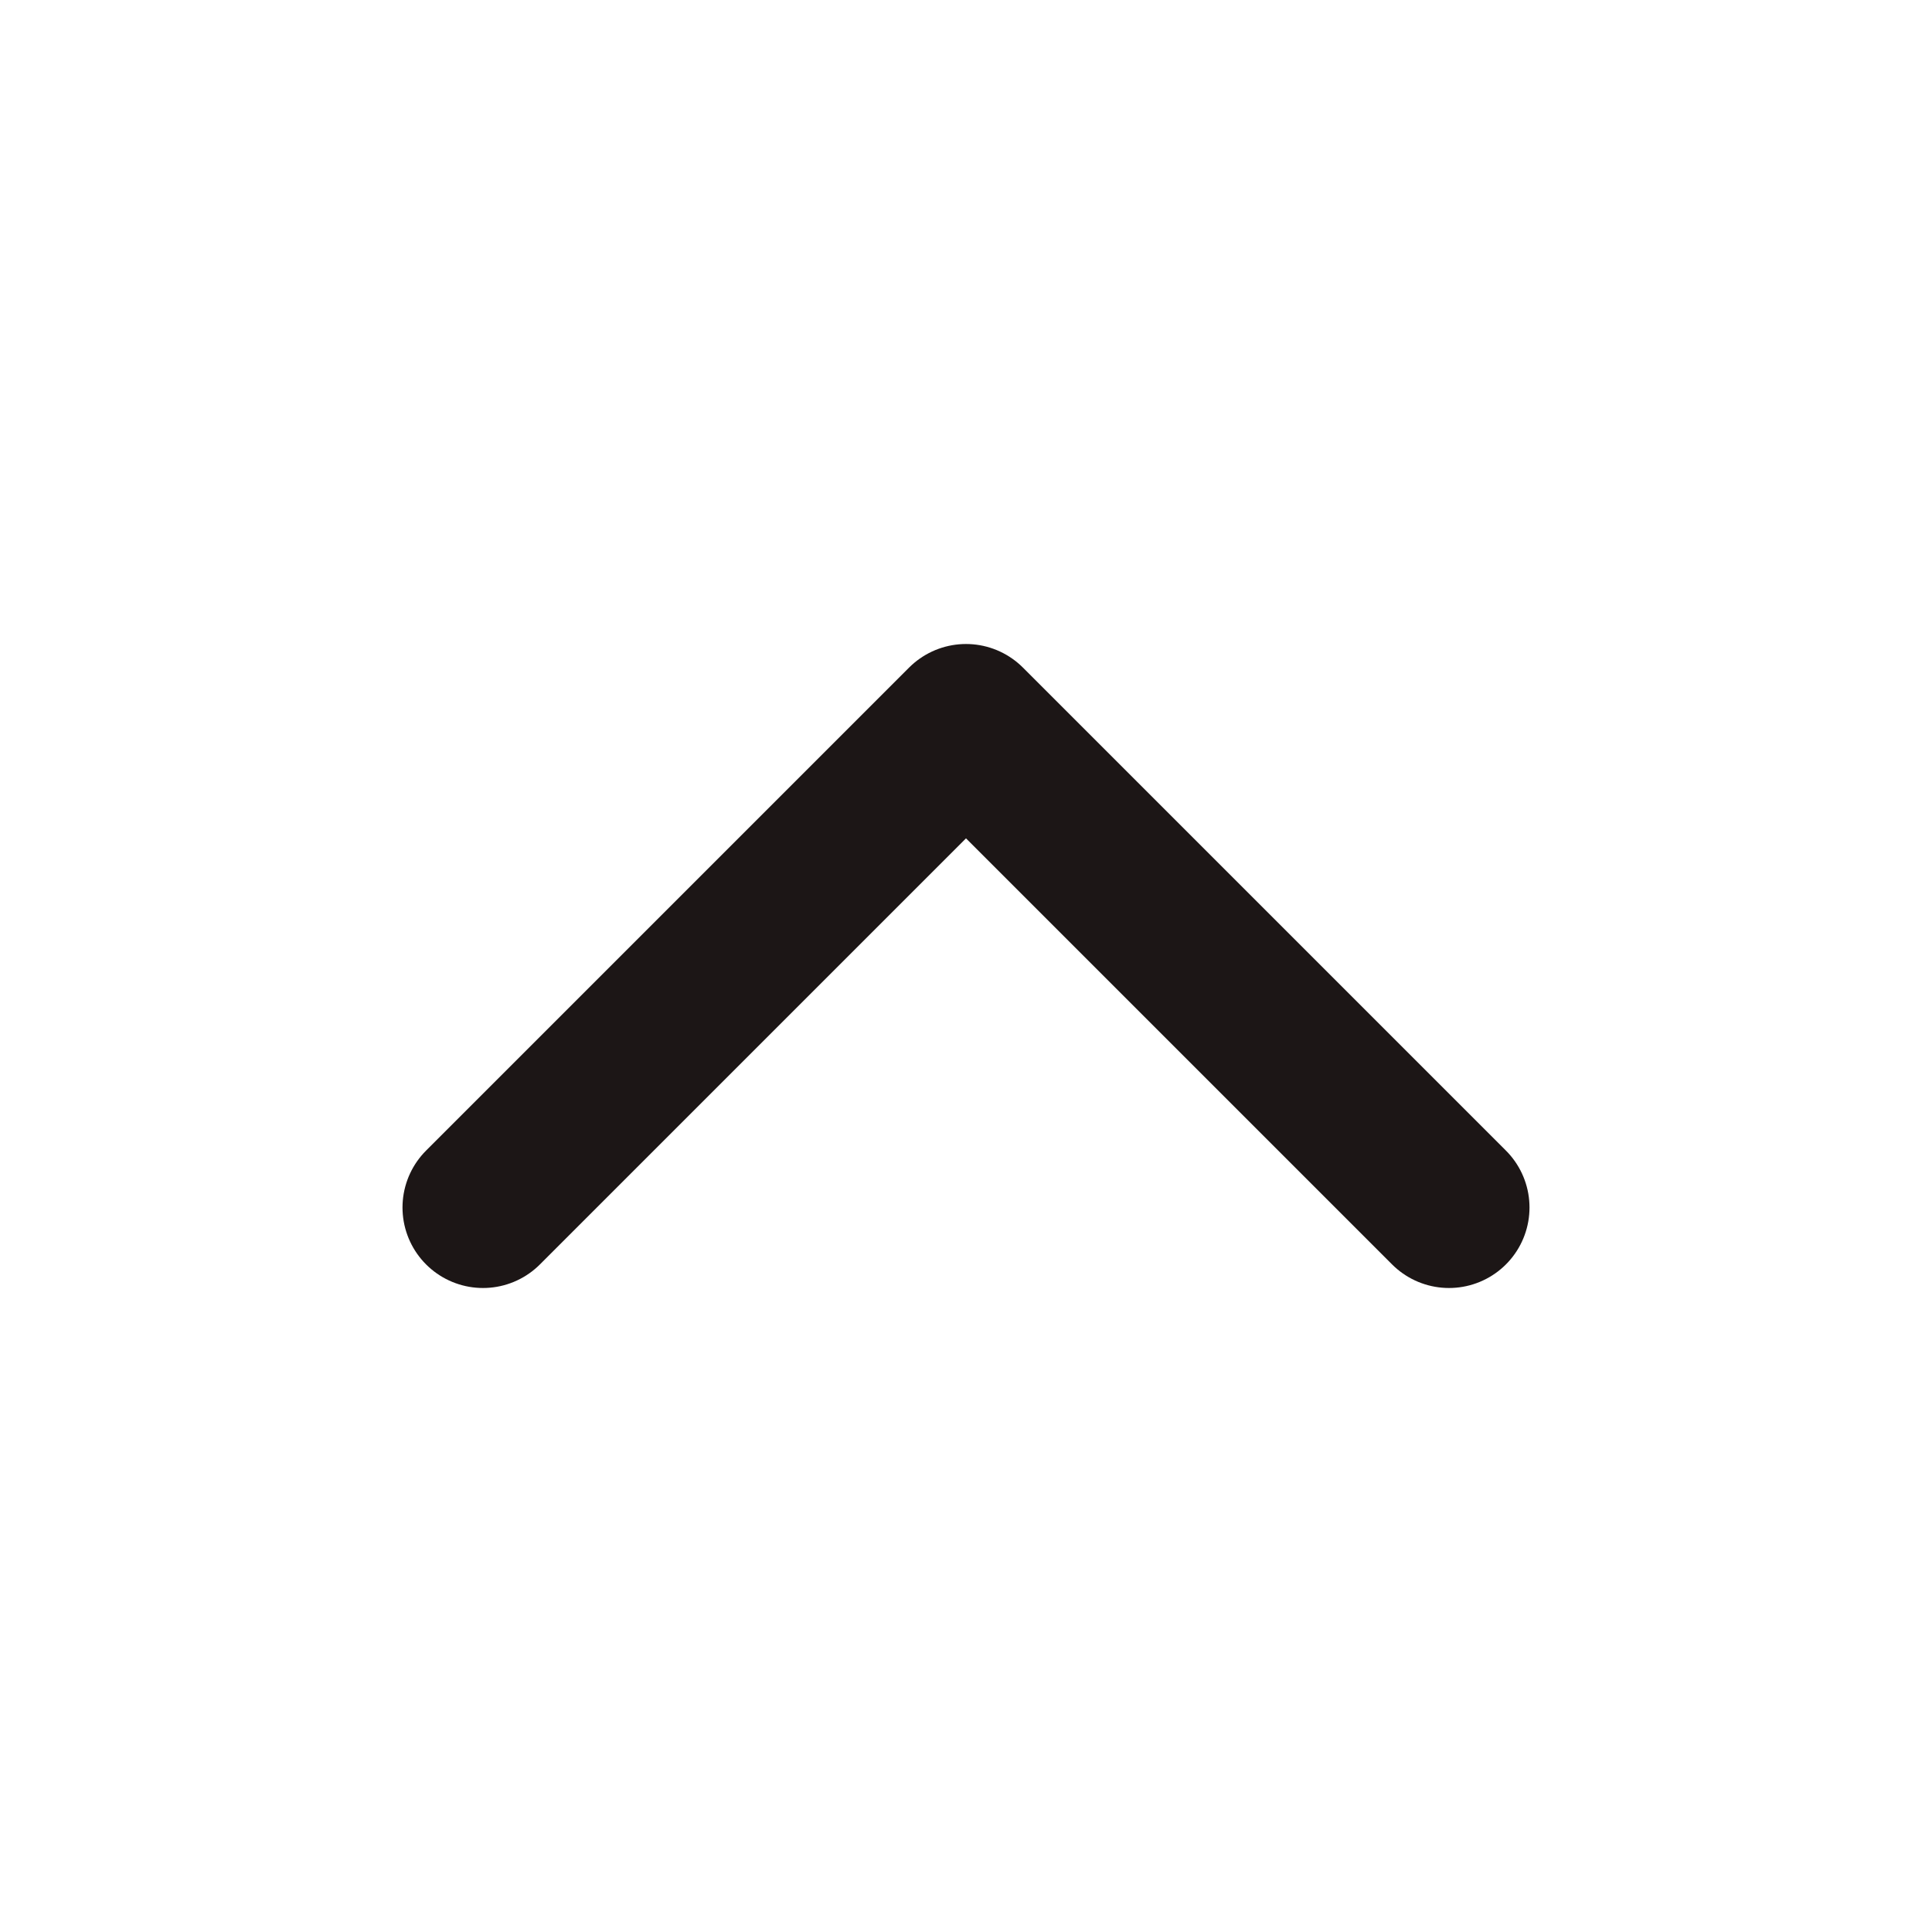
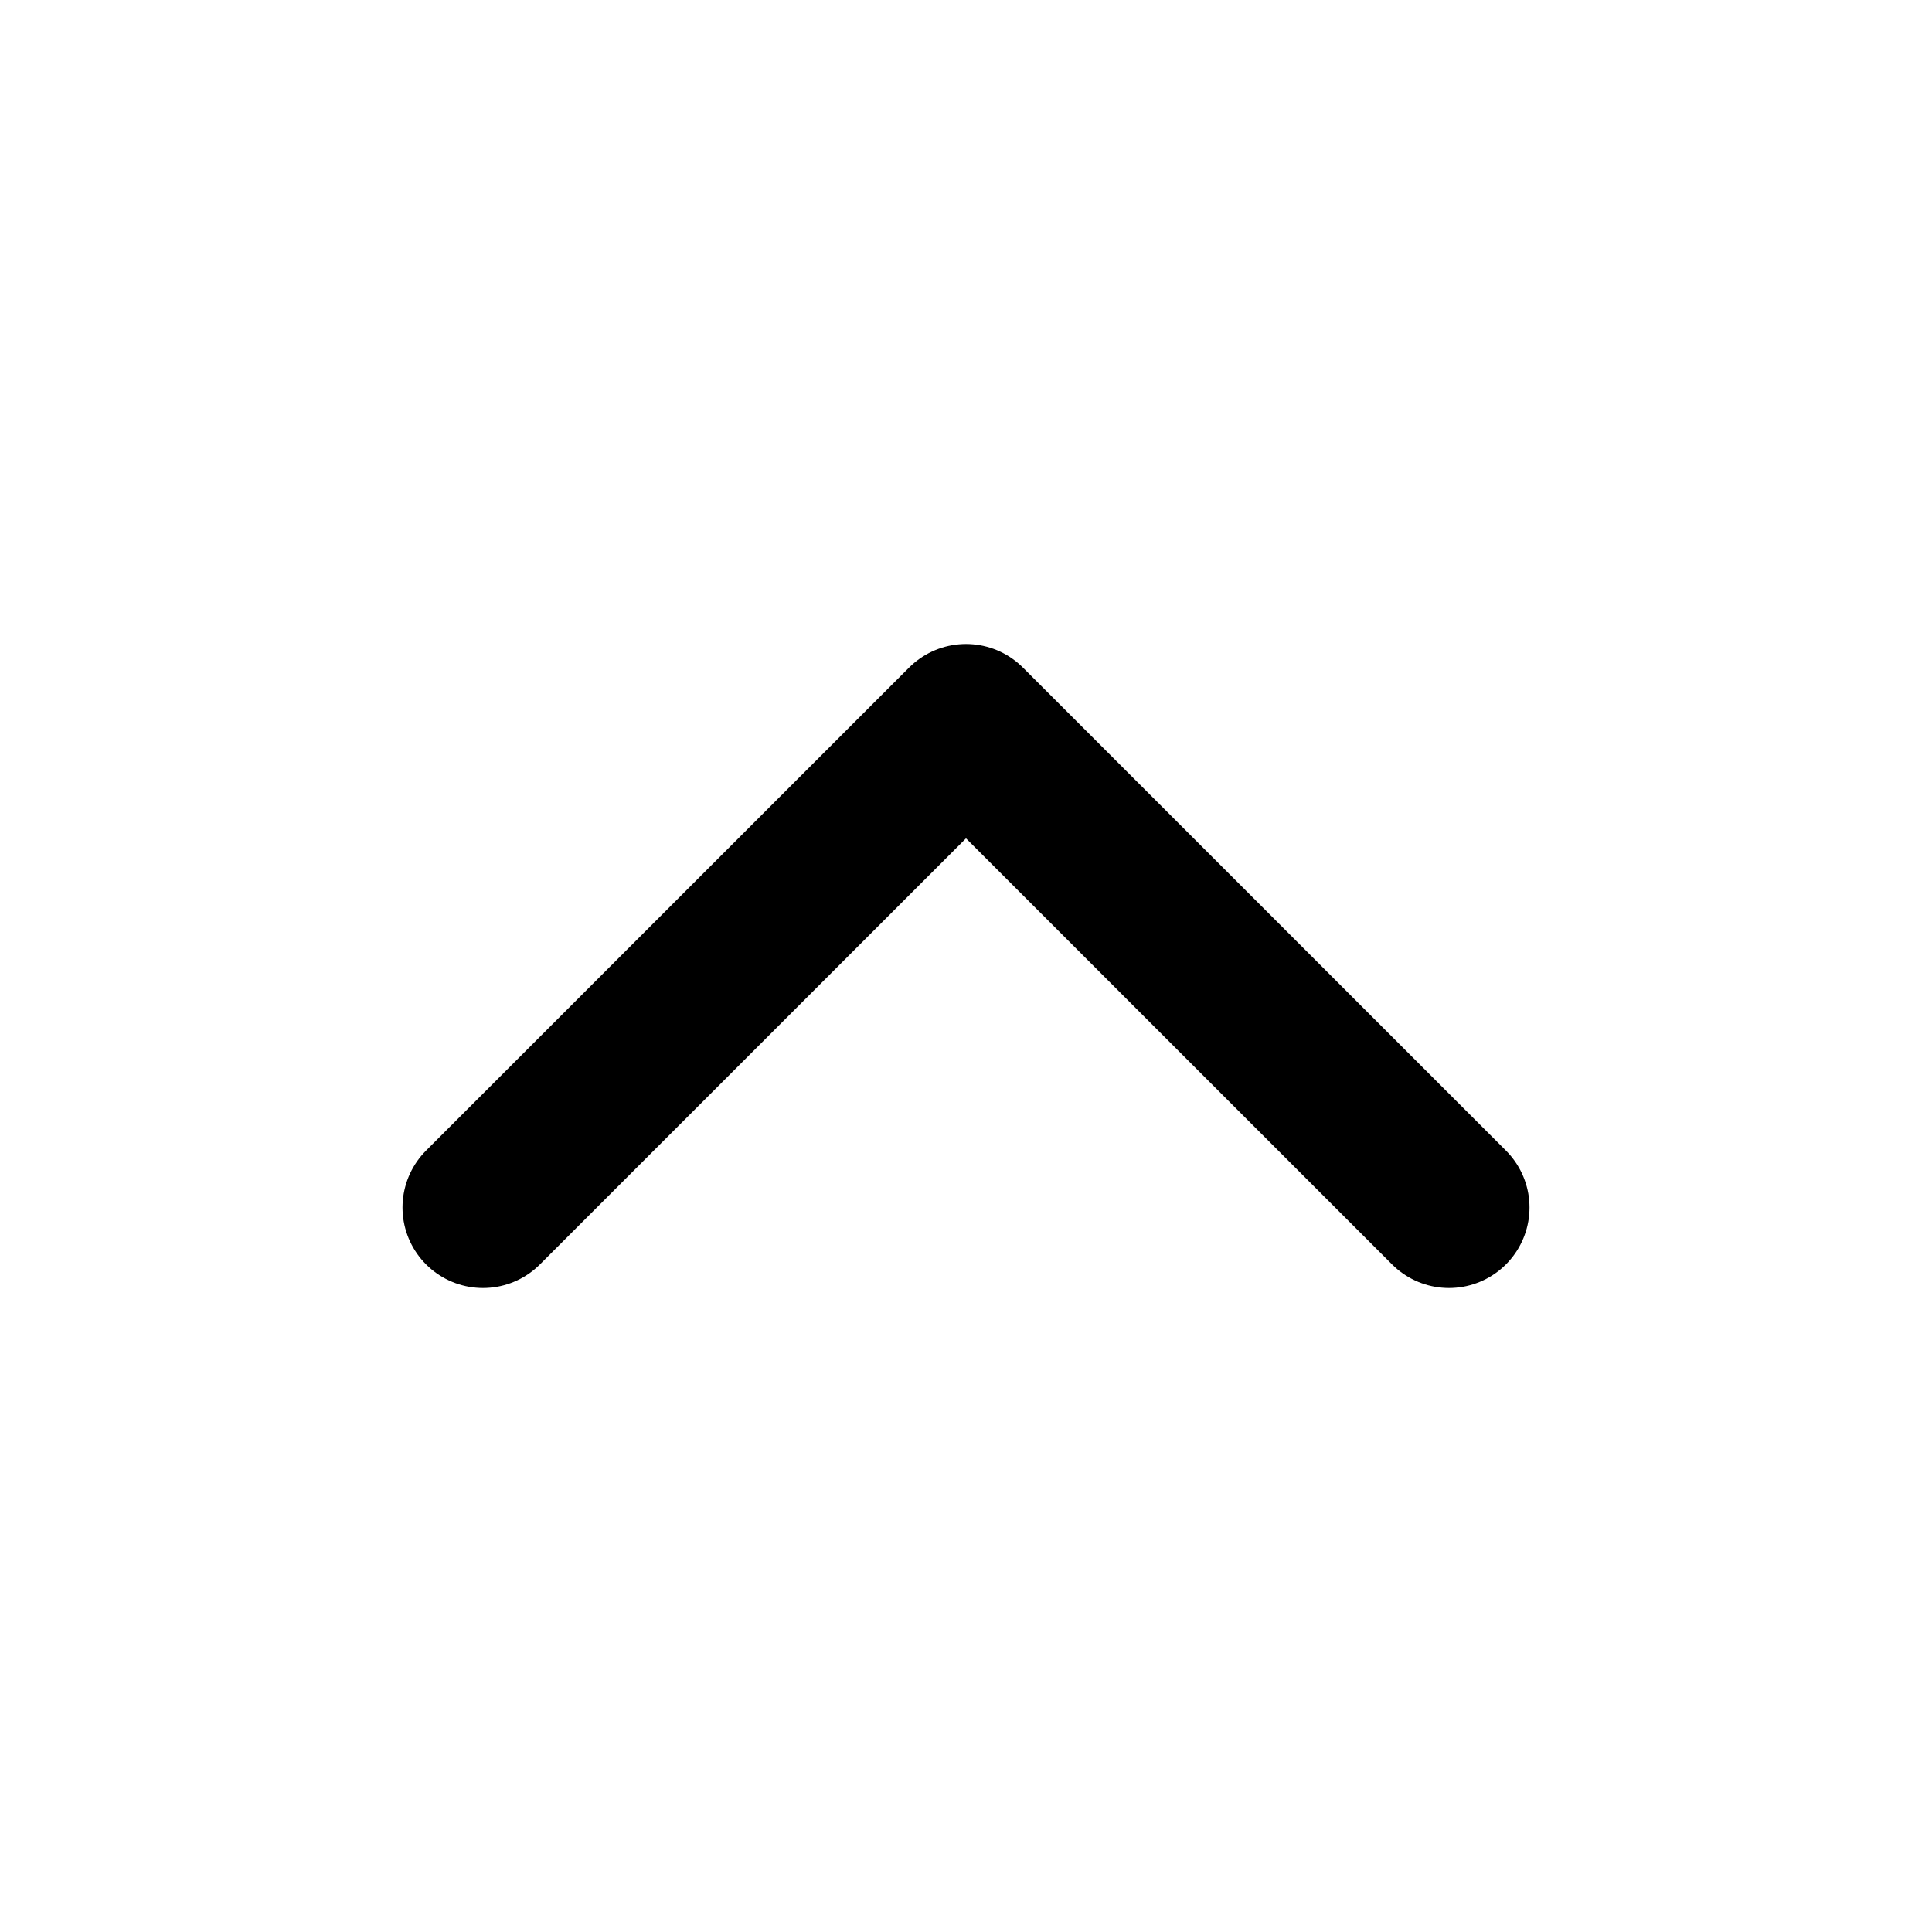
<svg xmlns="http://www.w3.org/2000/svg" width="24" height="24" viewBox="0 0 24 24" fill="none">
-   <path d="M6 15L12 9L18 15" stroke="#1C1616" stroke-width="2" stroke-linecap="round" stroke-linejoin="round" />
+   <path d="M6 15L12 9L18 15" stroke="currentColor" stroke-width="2" stroke-linecap="round" stroke-linejoin="round" />
</svg>
